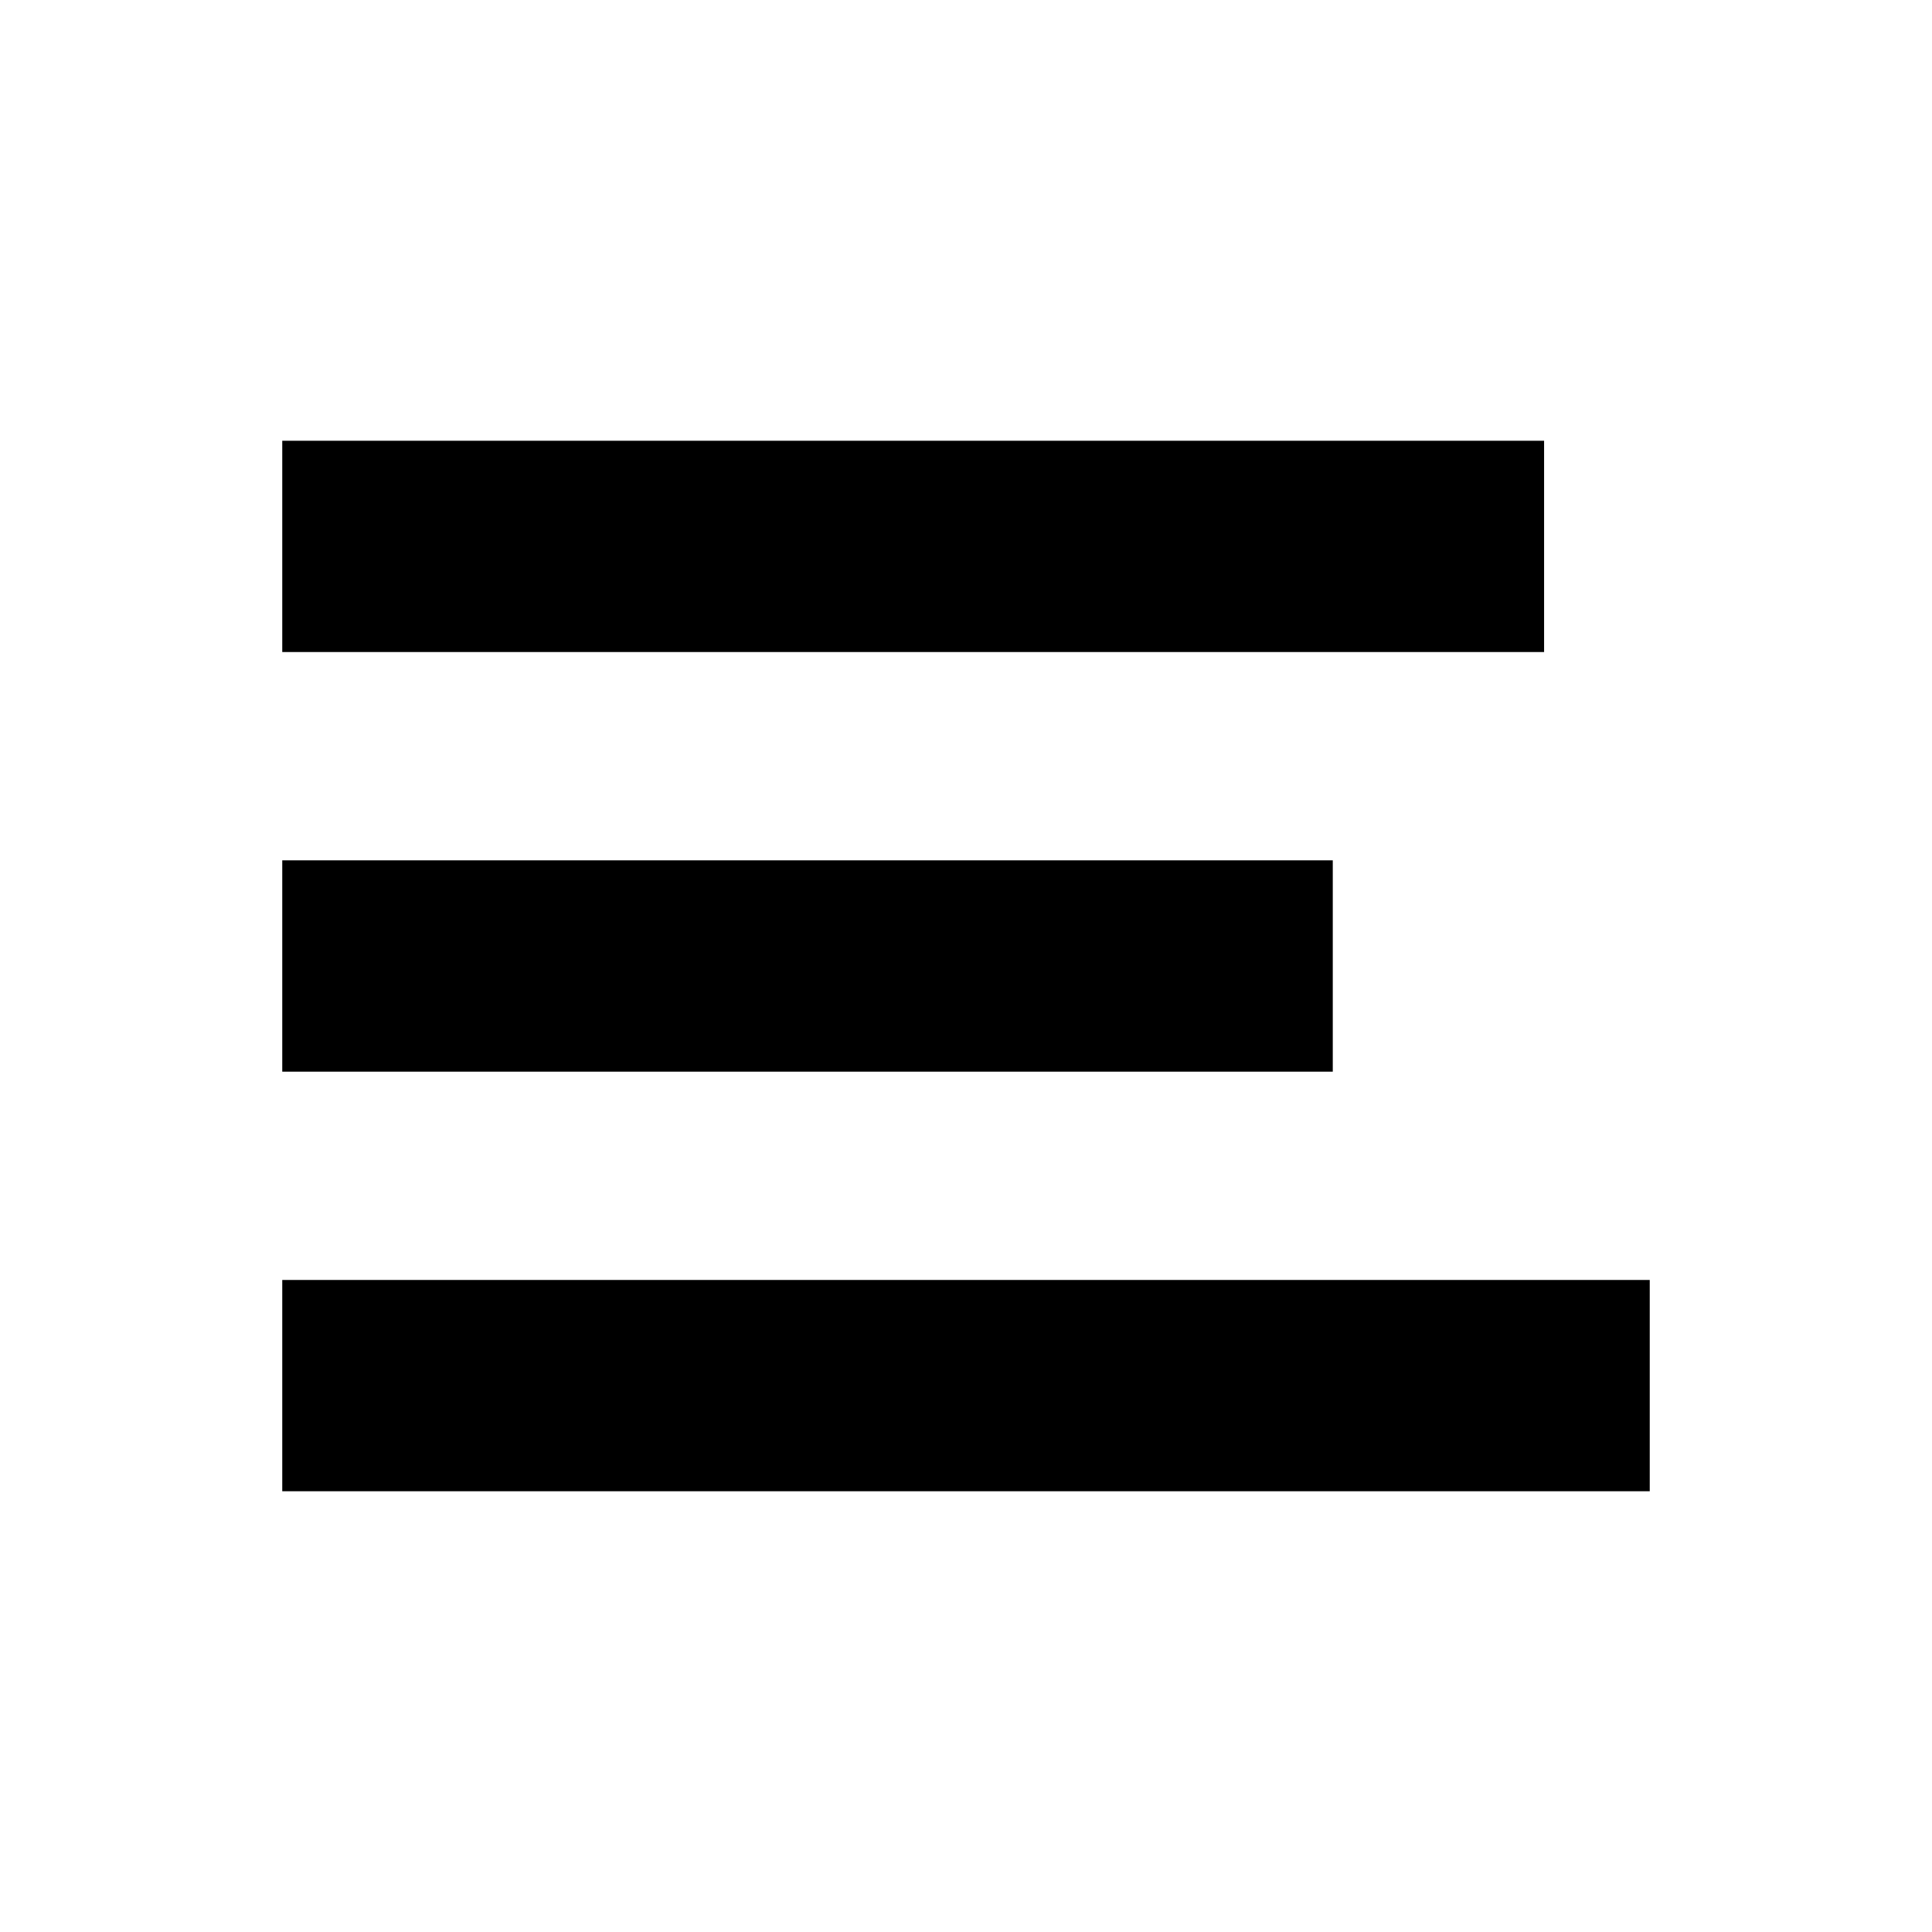
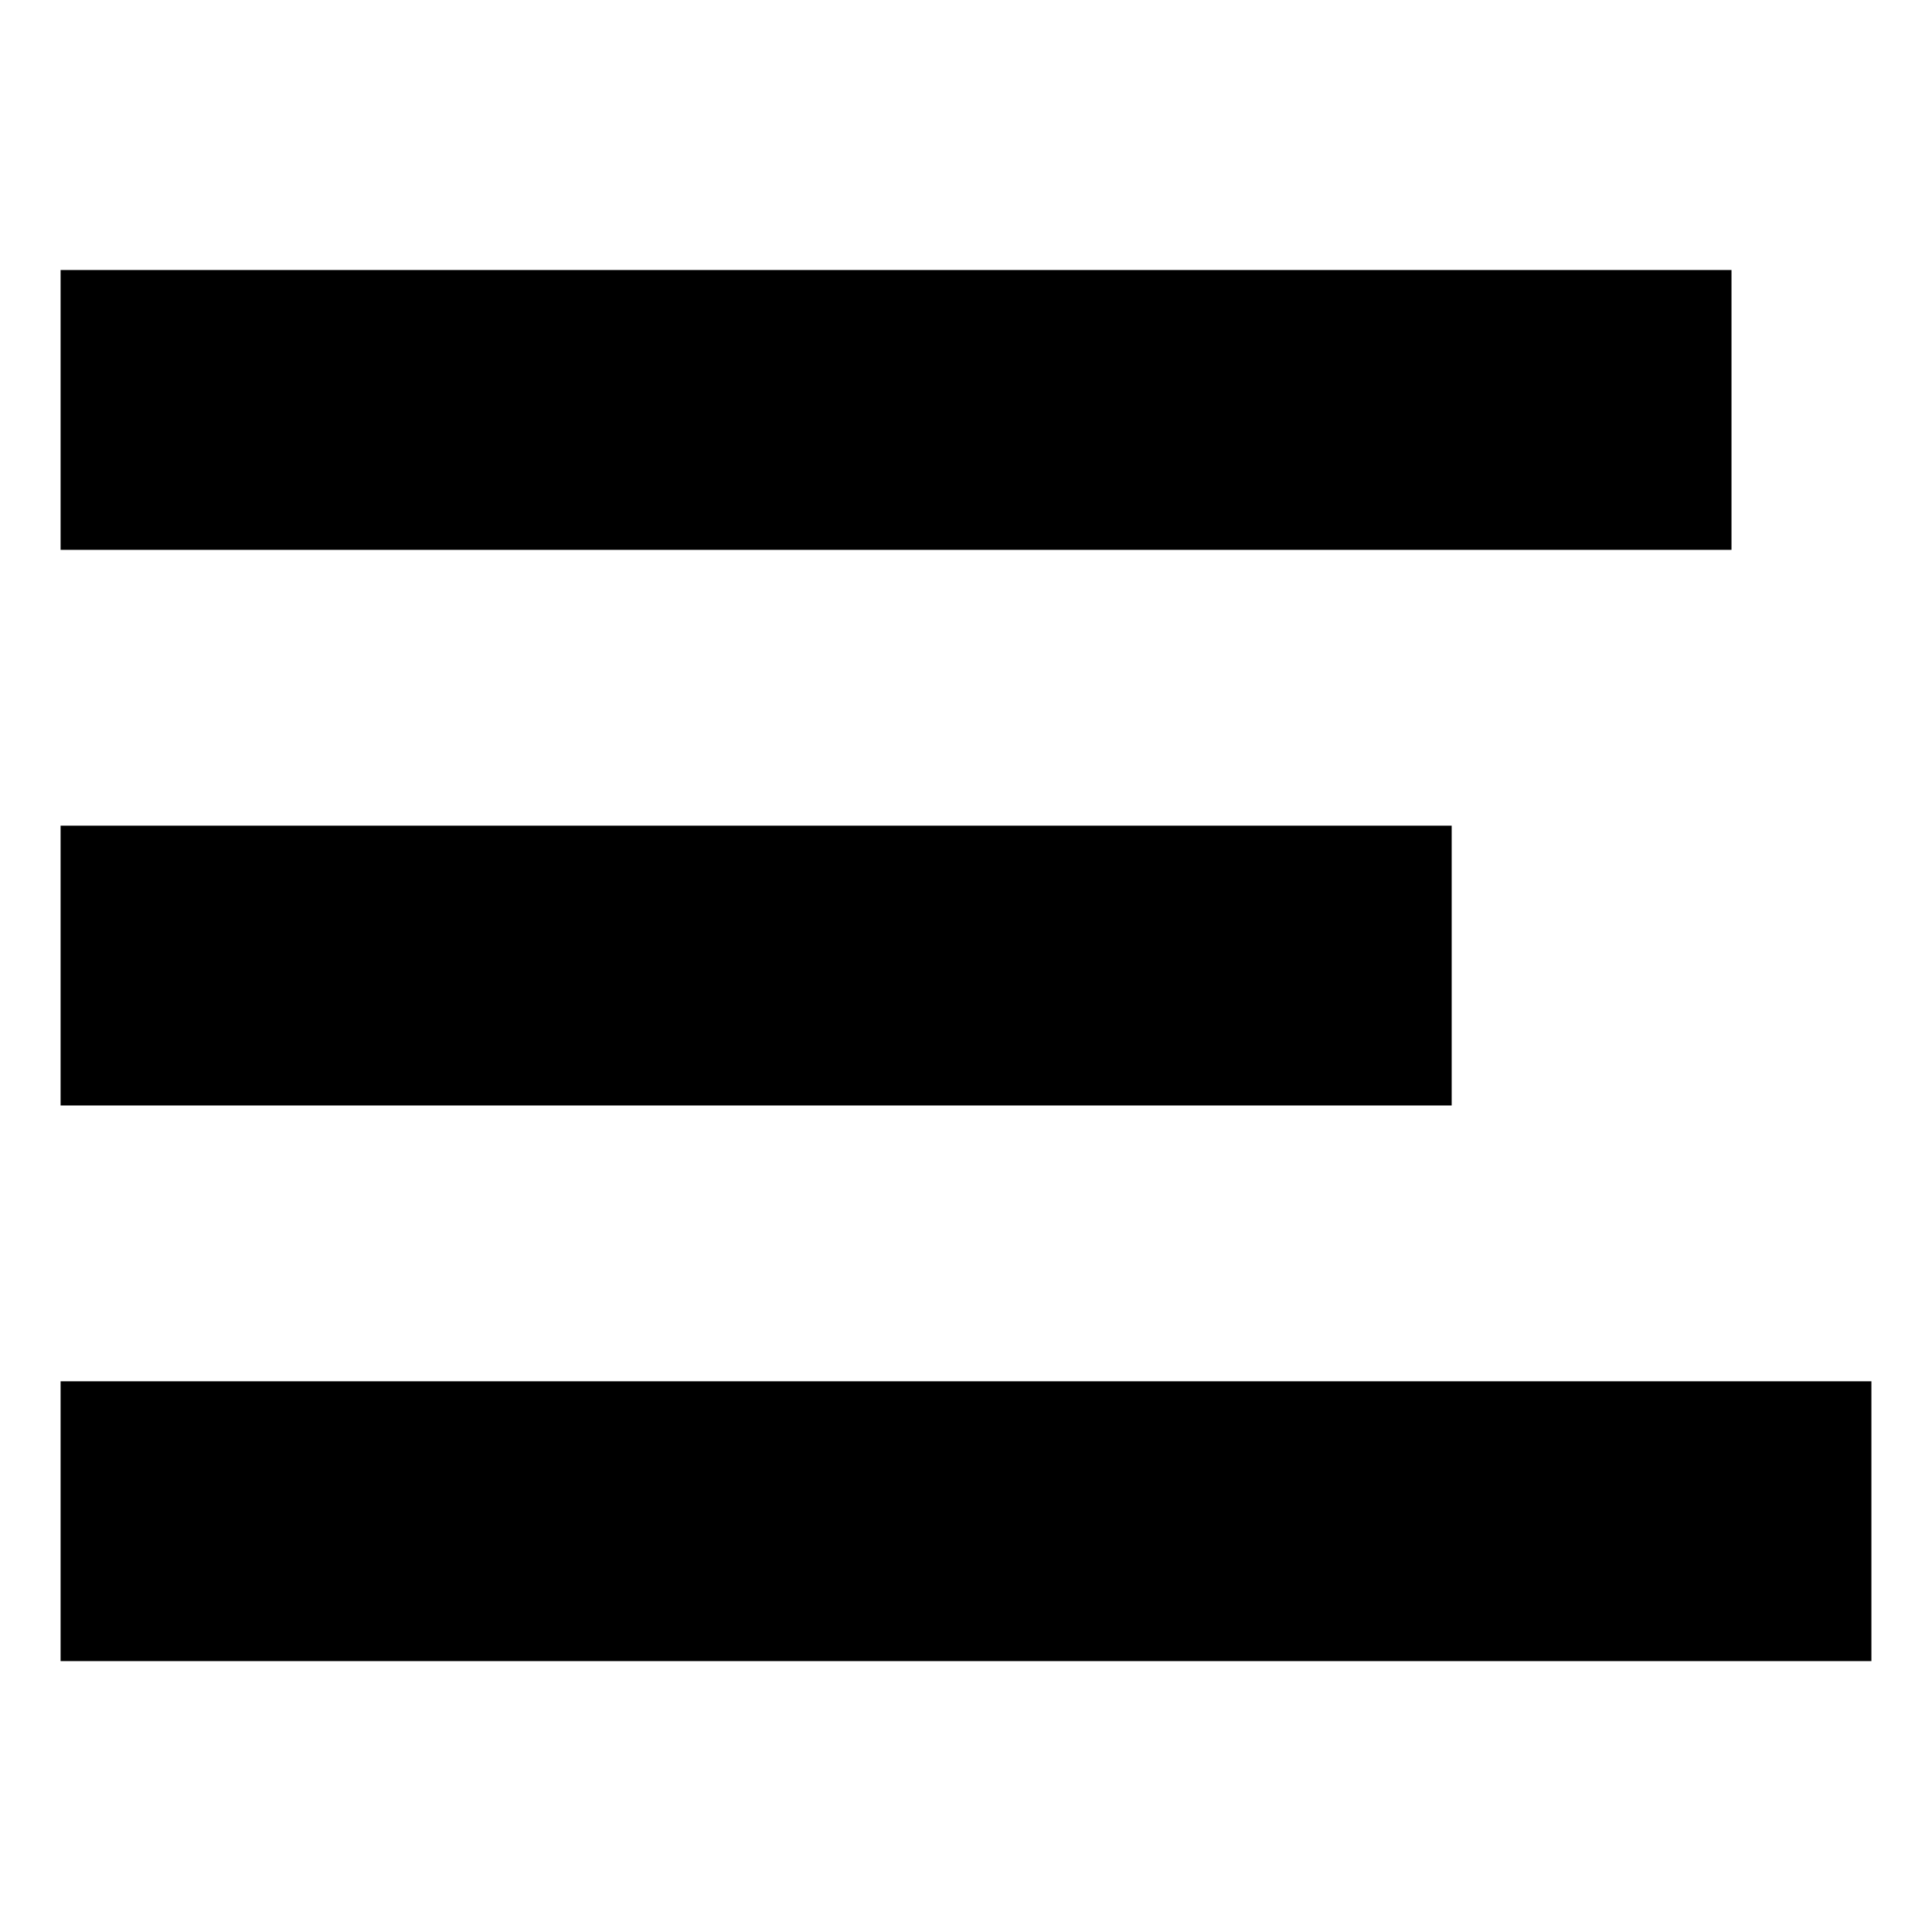
- <svg xmlns="http://www.w3.org/2000/svg" version="1.1" id="레이어_1" x="0px" y="0px" viewBox="0 0 512 512" style="enable-background:new 0 0 512 512;" xml:space="preserve">
-   <g>
-     <g>
-       <path d="M409.2,116.8H74.8v56h334.4C409.2,172.8,409.2,116.8,409.2,116.8z M353.2,228H74.8v56h278.4    C353.2,284,353.2,228,353.2,228z M74.8,339.2v56h362.4v-56H74.8z" />
+ <svg xmlns="http://www.w3.org/2000/svg" width="1024px" height="1024px" viewBox="0 0 1024 1024" version="1.1">
+   <defs />
+   <g id="Page-1" stroke="none" stroke-width="1" fill="none" fill-rule="evenodd">
+     <g id="Artboard-1" fill="#000000">
+       <g id="align-left" transform="translate(30, 141)">
+         <path d="M887.727,2.119 L2.119,2.119 L2.119,150.426 L887.727,150.426 L887.727,2.119 L887.727,2.119 Z M739.42,296.615 L2.119,296.615 L2.119,444.923 L739.42,444.923 L739.42,296.615 L739.42,296.615 Z M2.119,591.112 L2.119,739.42 L961.881,739.42 L961.881,591.112 L2.119,591.112 L2.119,591.112 Z" id="Shape" />
+       </g>
    </g>
  </g>
</svg>
